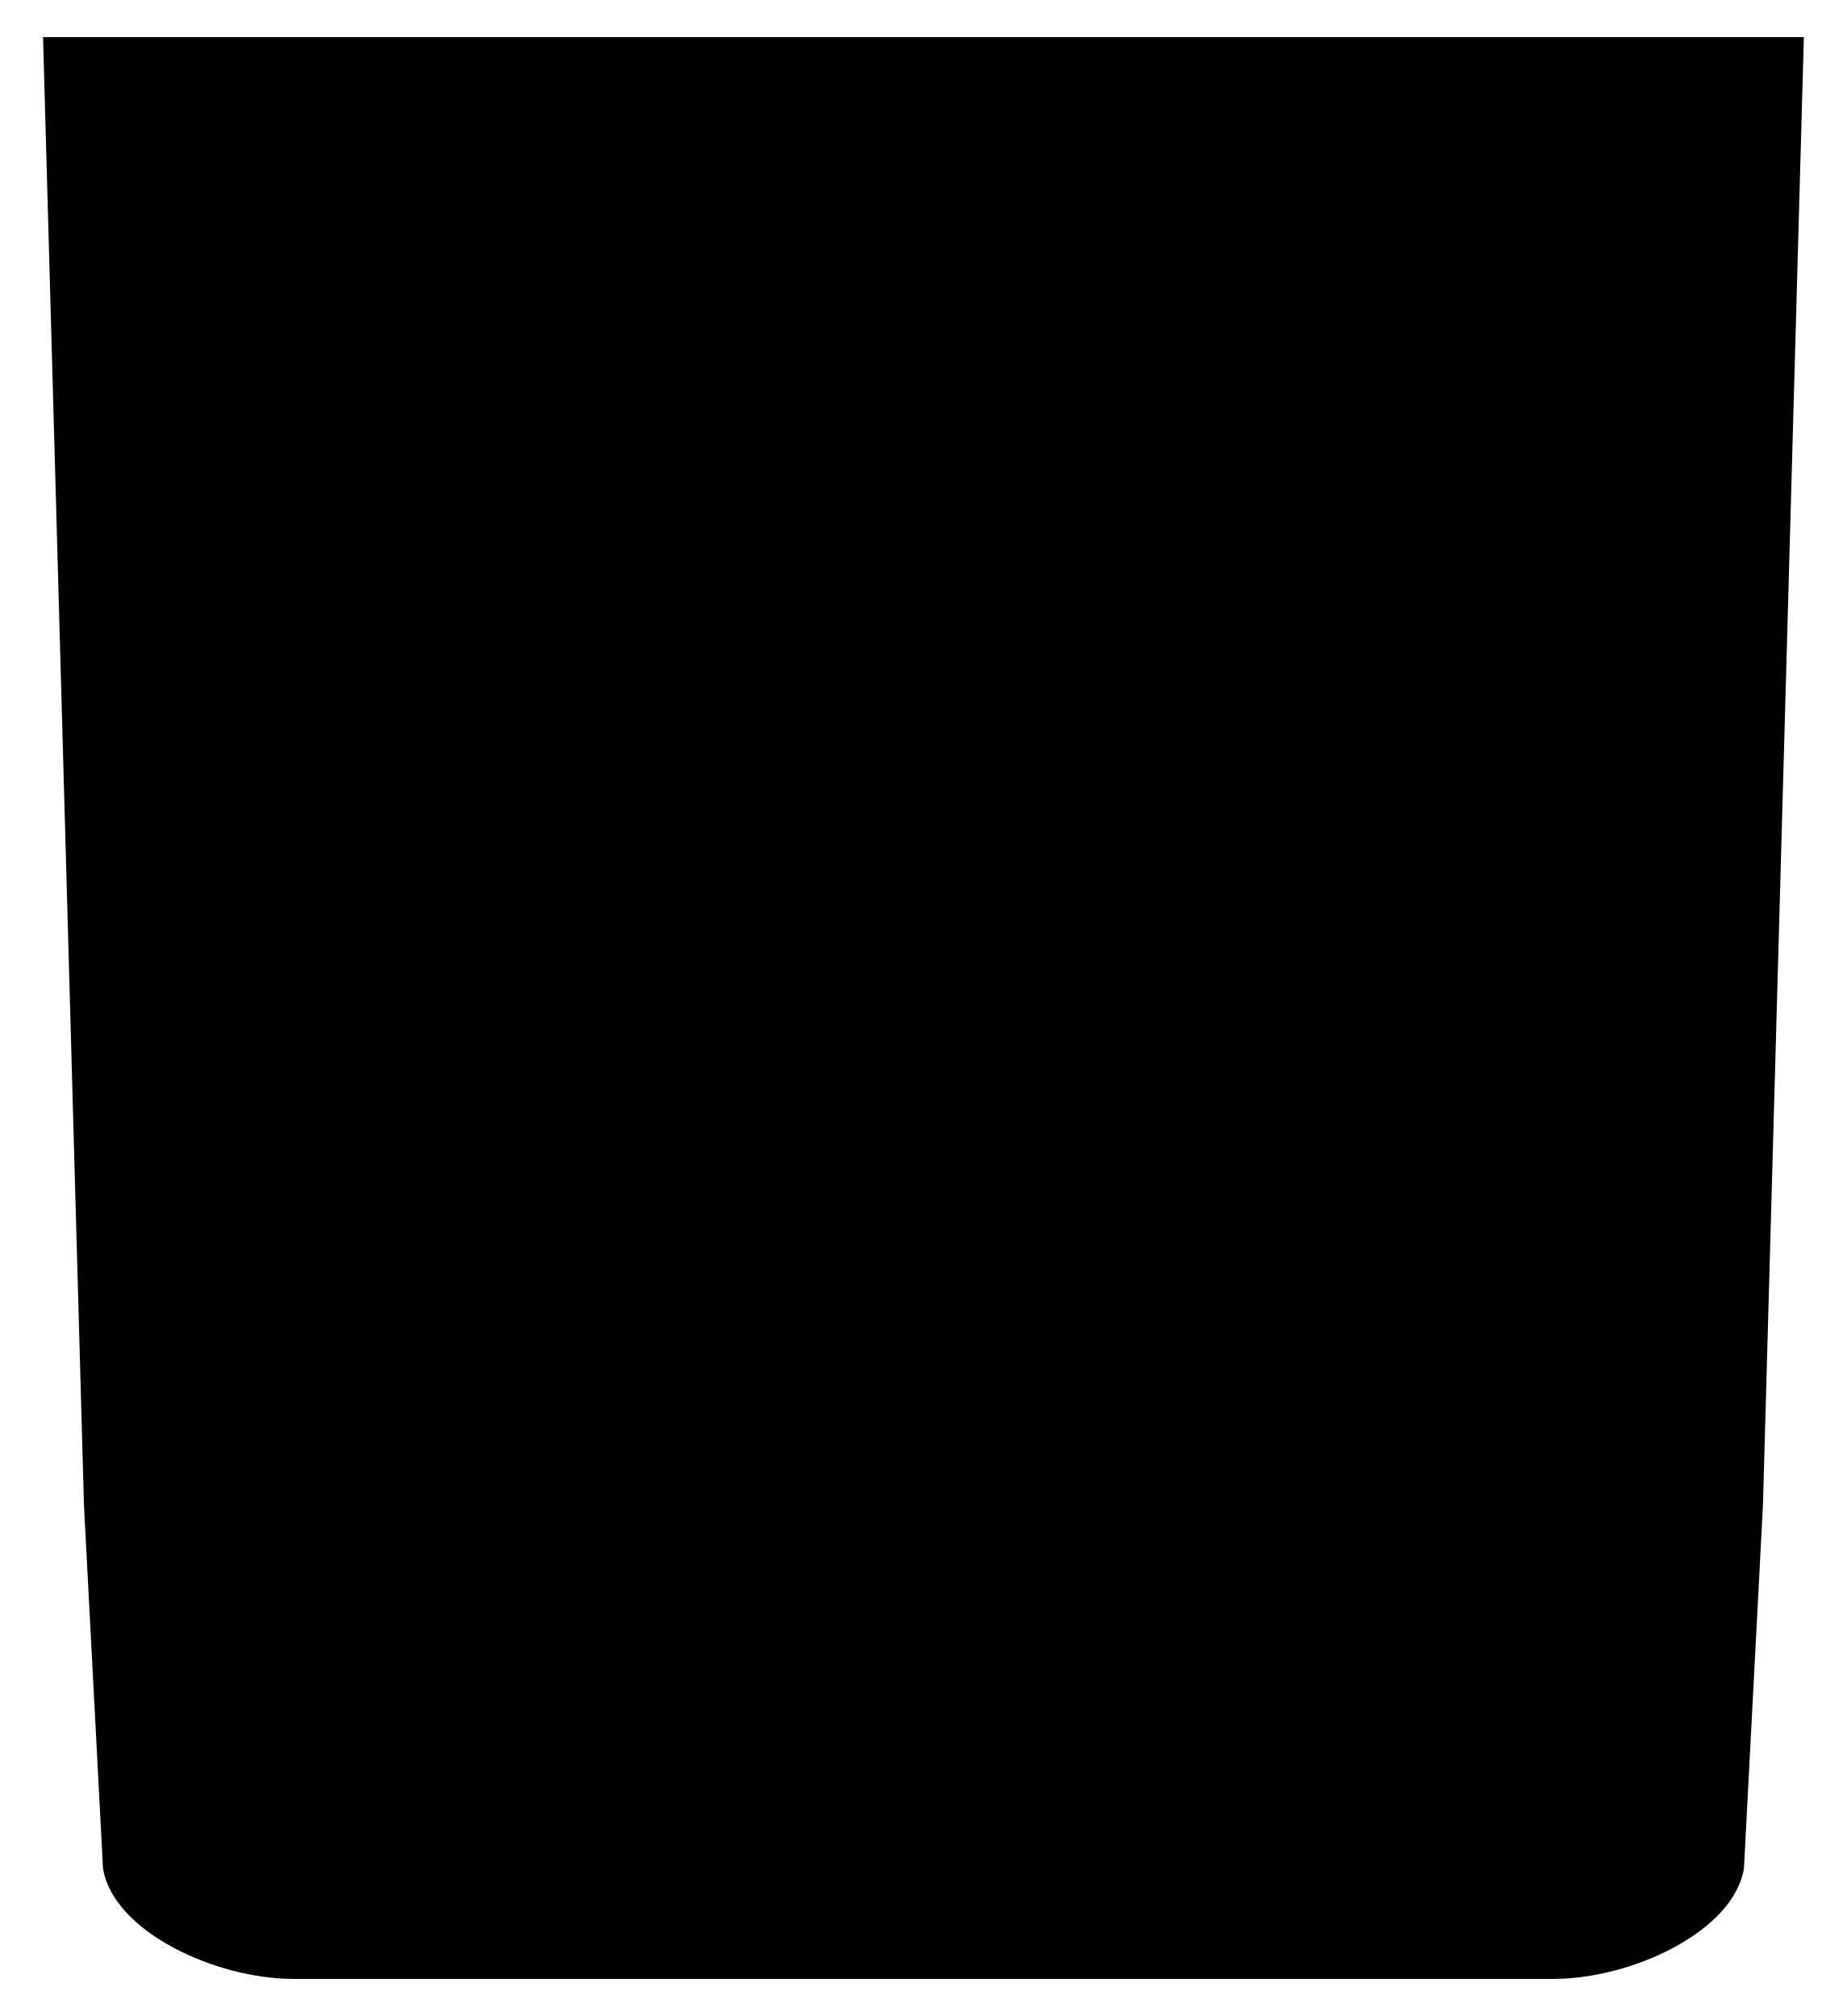
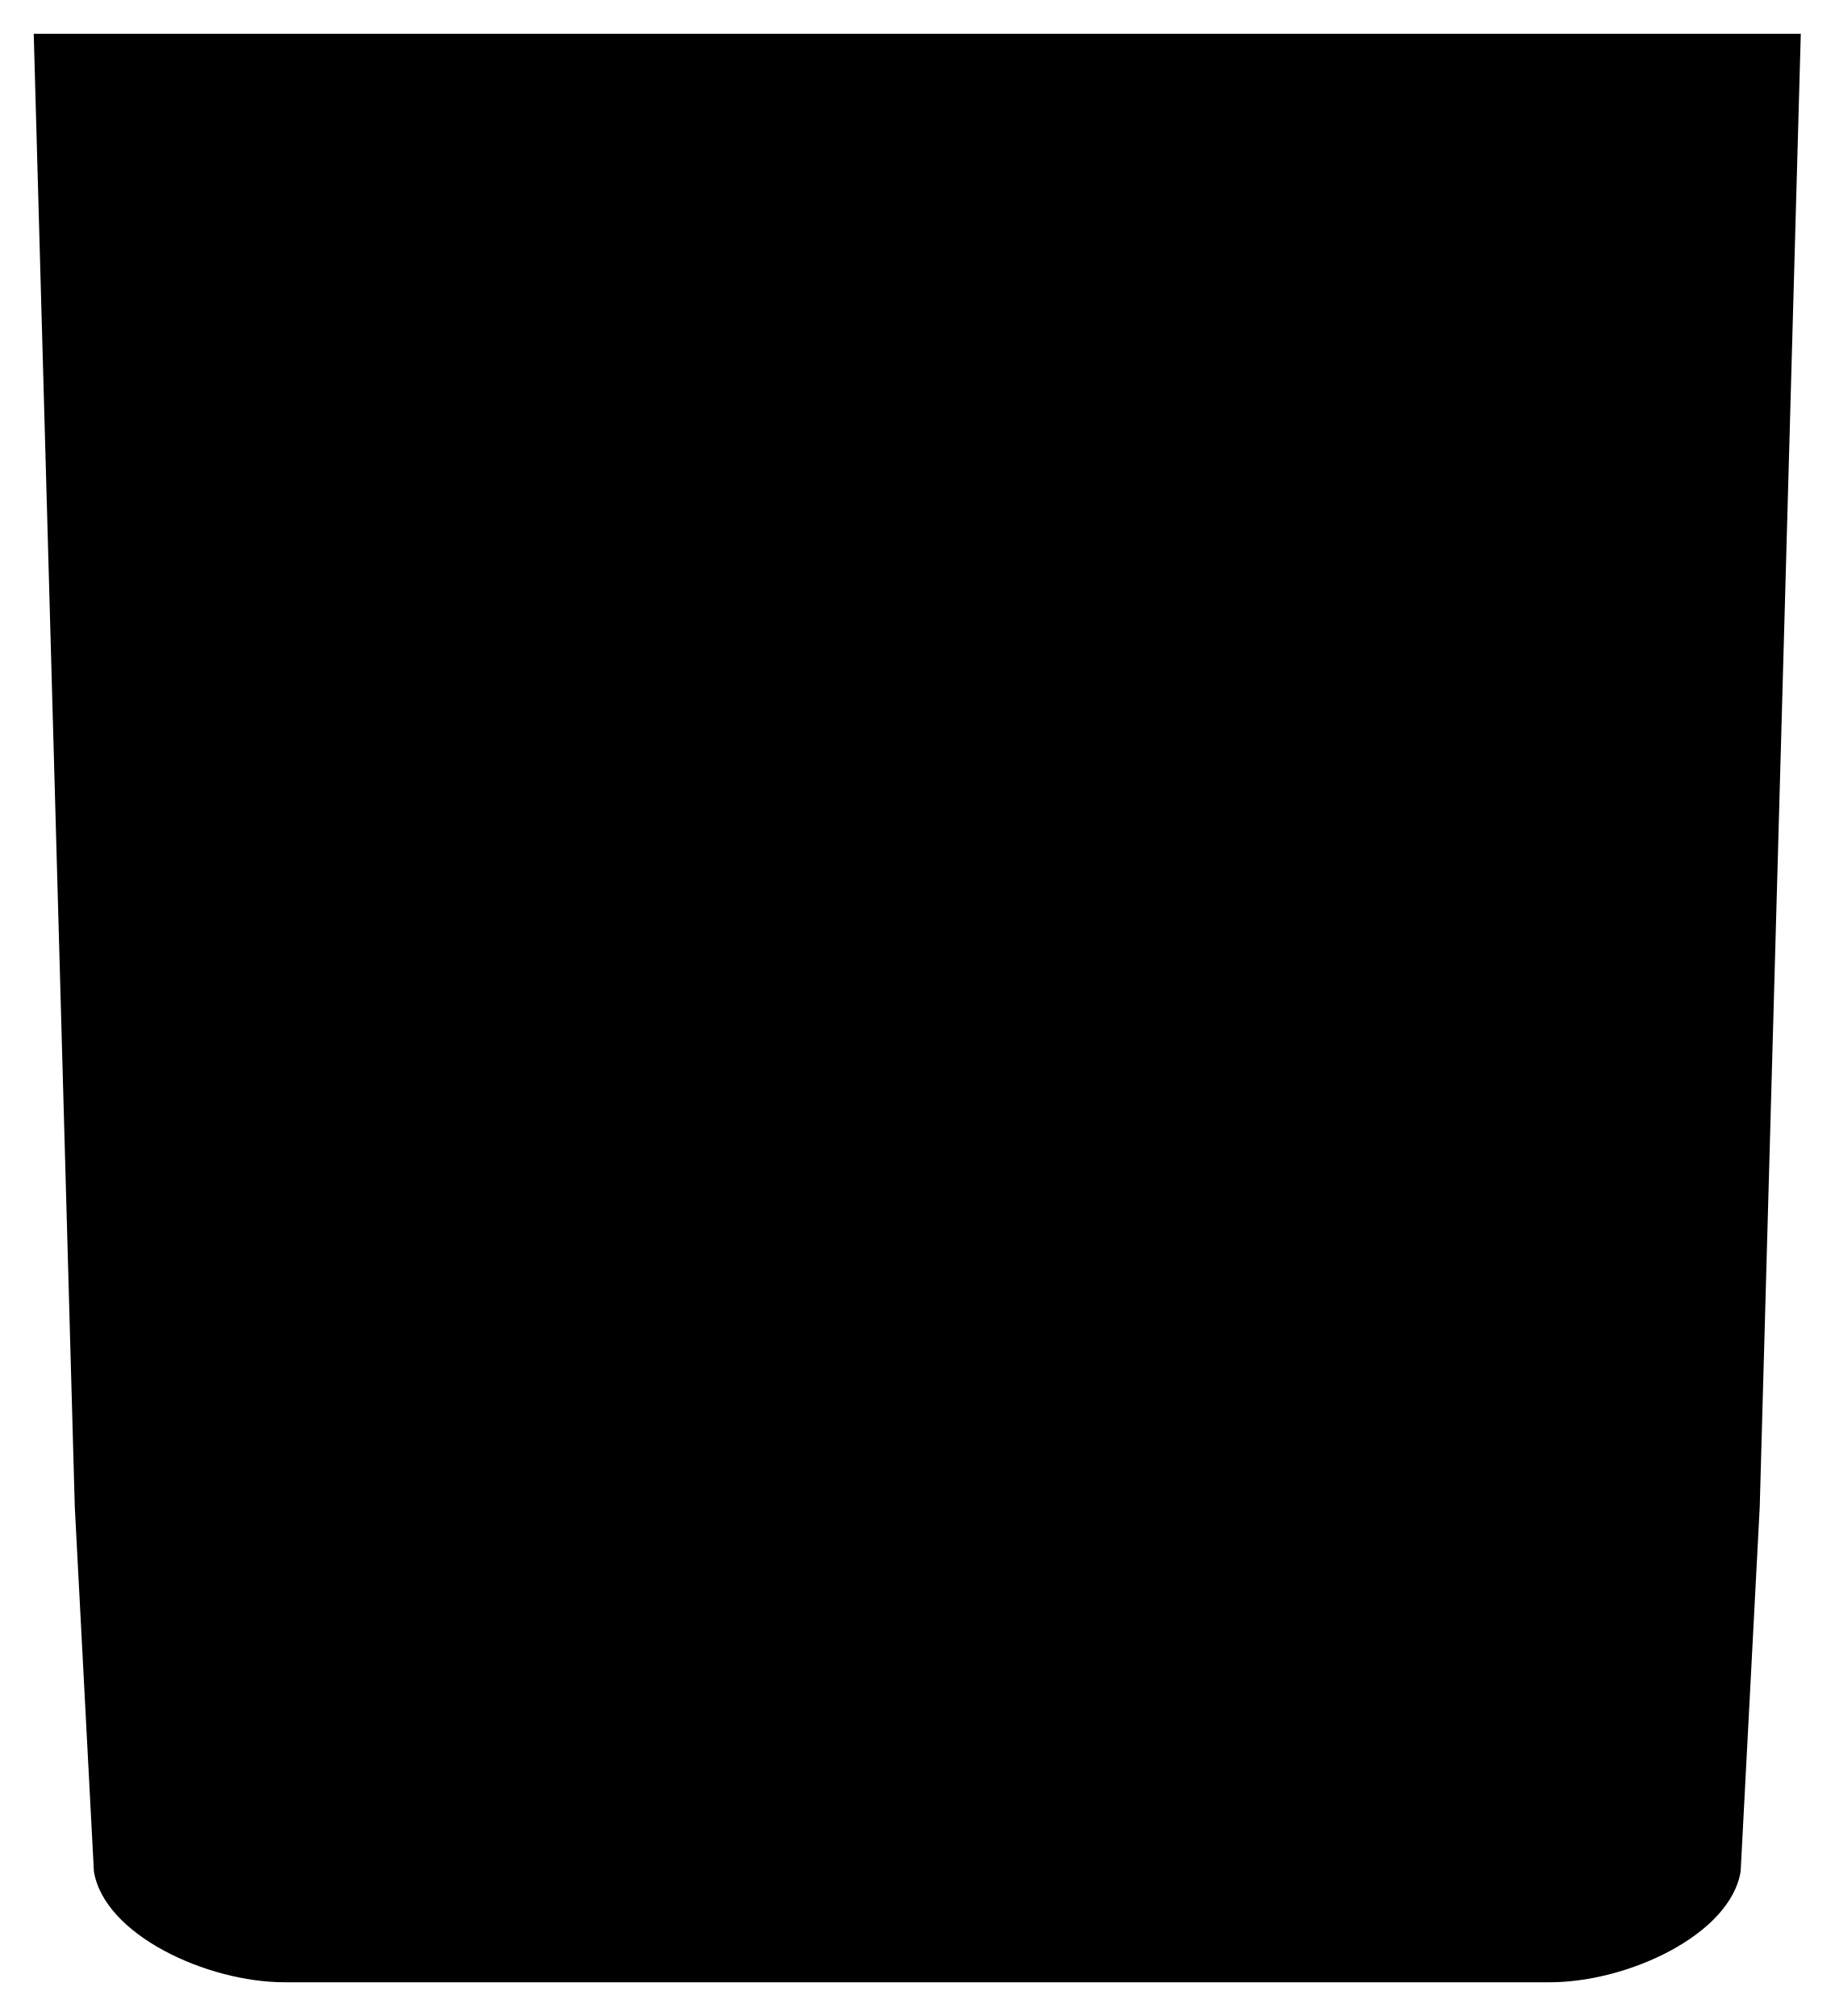
- <svg viewBox="0 0 76.906 83.961" class="glass-icon glass-icon--old-fashioned" role="img" aria-hidden="true" focusable="false">
+ <svg viewBox="0.393 0.146 76.12 83.669" class="glass-icon glass-icon--old-fashioned" role="img" aria-hidden="true" focusable="false">
  <g transform="translate(-19.31459,-124.6188)">
    <path class="glass-icon-line" d="M 22.811,187.309 21.107,126.165 H 94.427 l -1.704,61.144 -0.791,15.119 c -0.425,2.637 -4.688,4.606 -7.916,4.606 H 31.519 c -3.228,0 -7.491,-1.969 -7.916,-4.606 z" />
    <path class="glass-icon-line" d="m 92.622,186.32 c -0.67,5.256 -11.007,9.207 -16.298,9.207 h -37.112 c -5.292,0 -15.628,-3.951 -16.298,-9.207" />
    <g transform="translate(-0.4144887)">
      <path class="glass-icon-line" d="m 49.612,158.916 v 30.225" />
      <path class="glass-icon-line" d="m 32.474,158.916 v 30.225" />
      <path class="glass-icon-line" d="m 83.89,158.916 v 30.225" />
      <path class="glass-icon-line" d="m 66.751,158.916 v 30.225" />
    </g>
  </g>
</svg>
